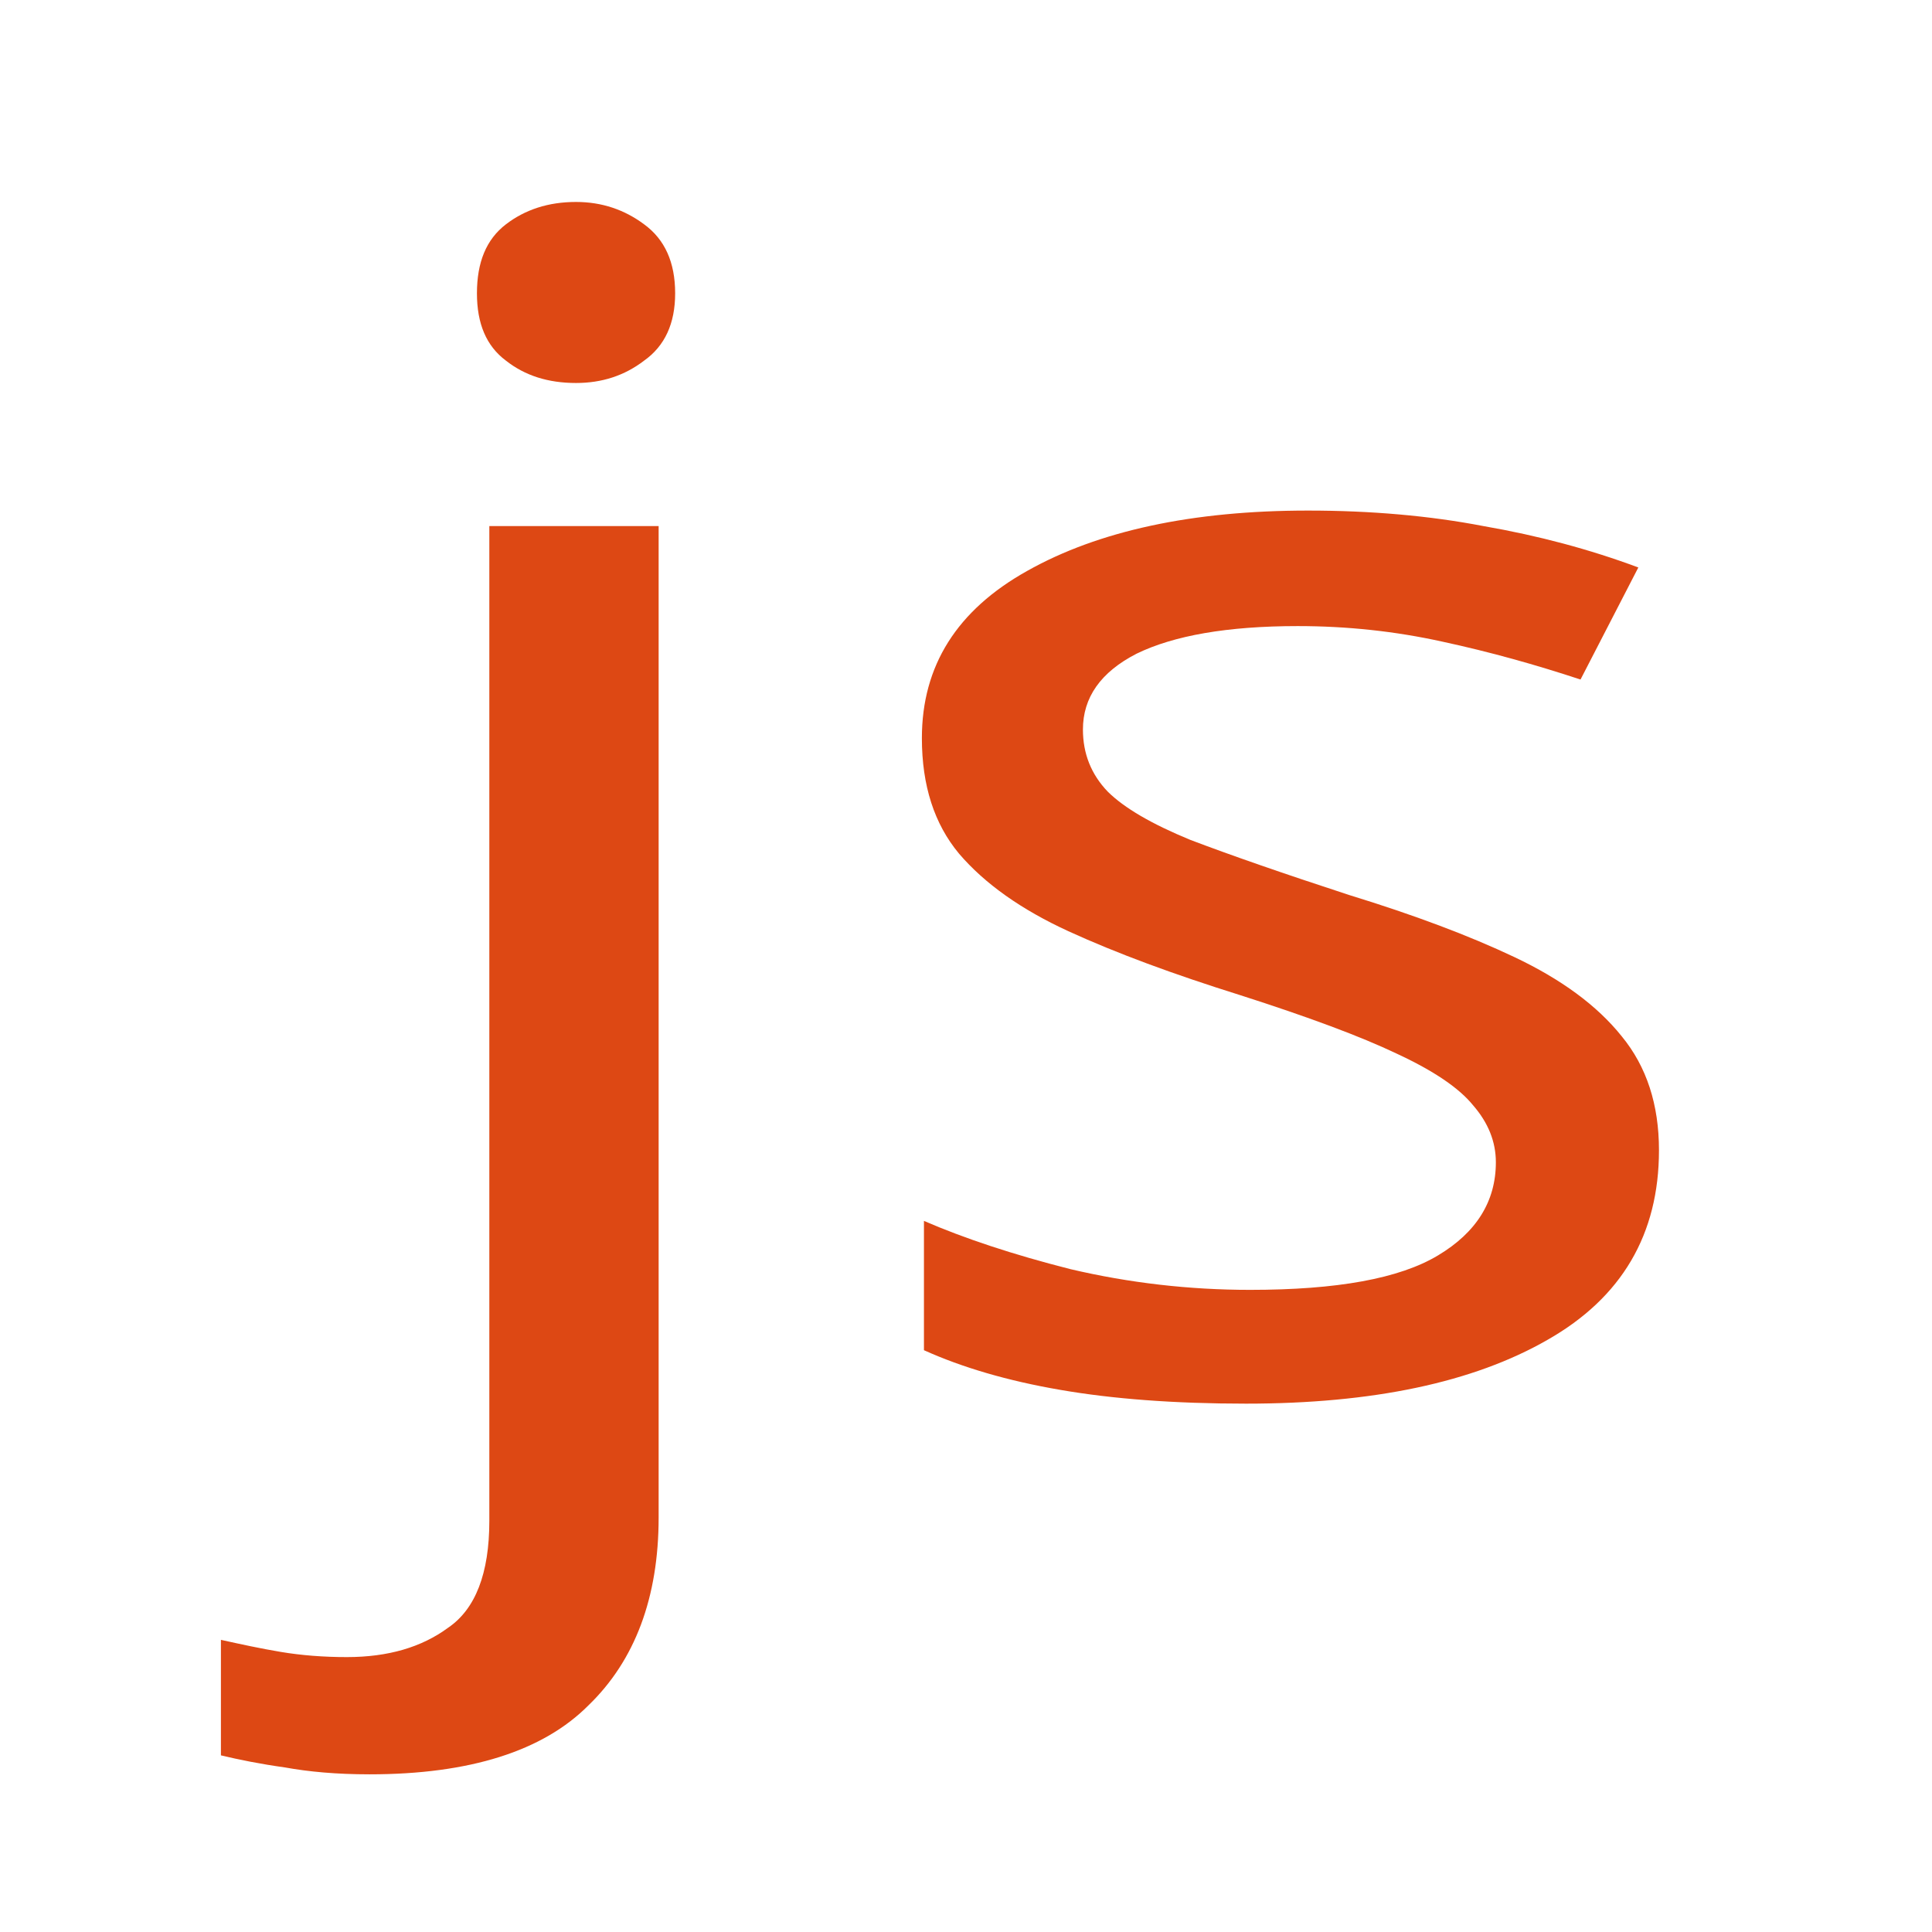
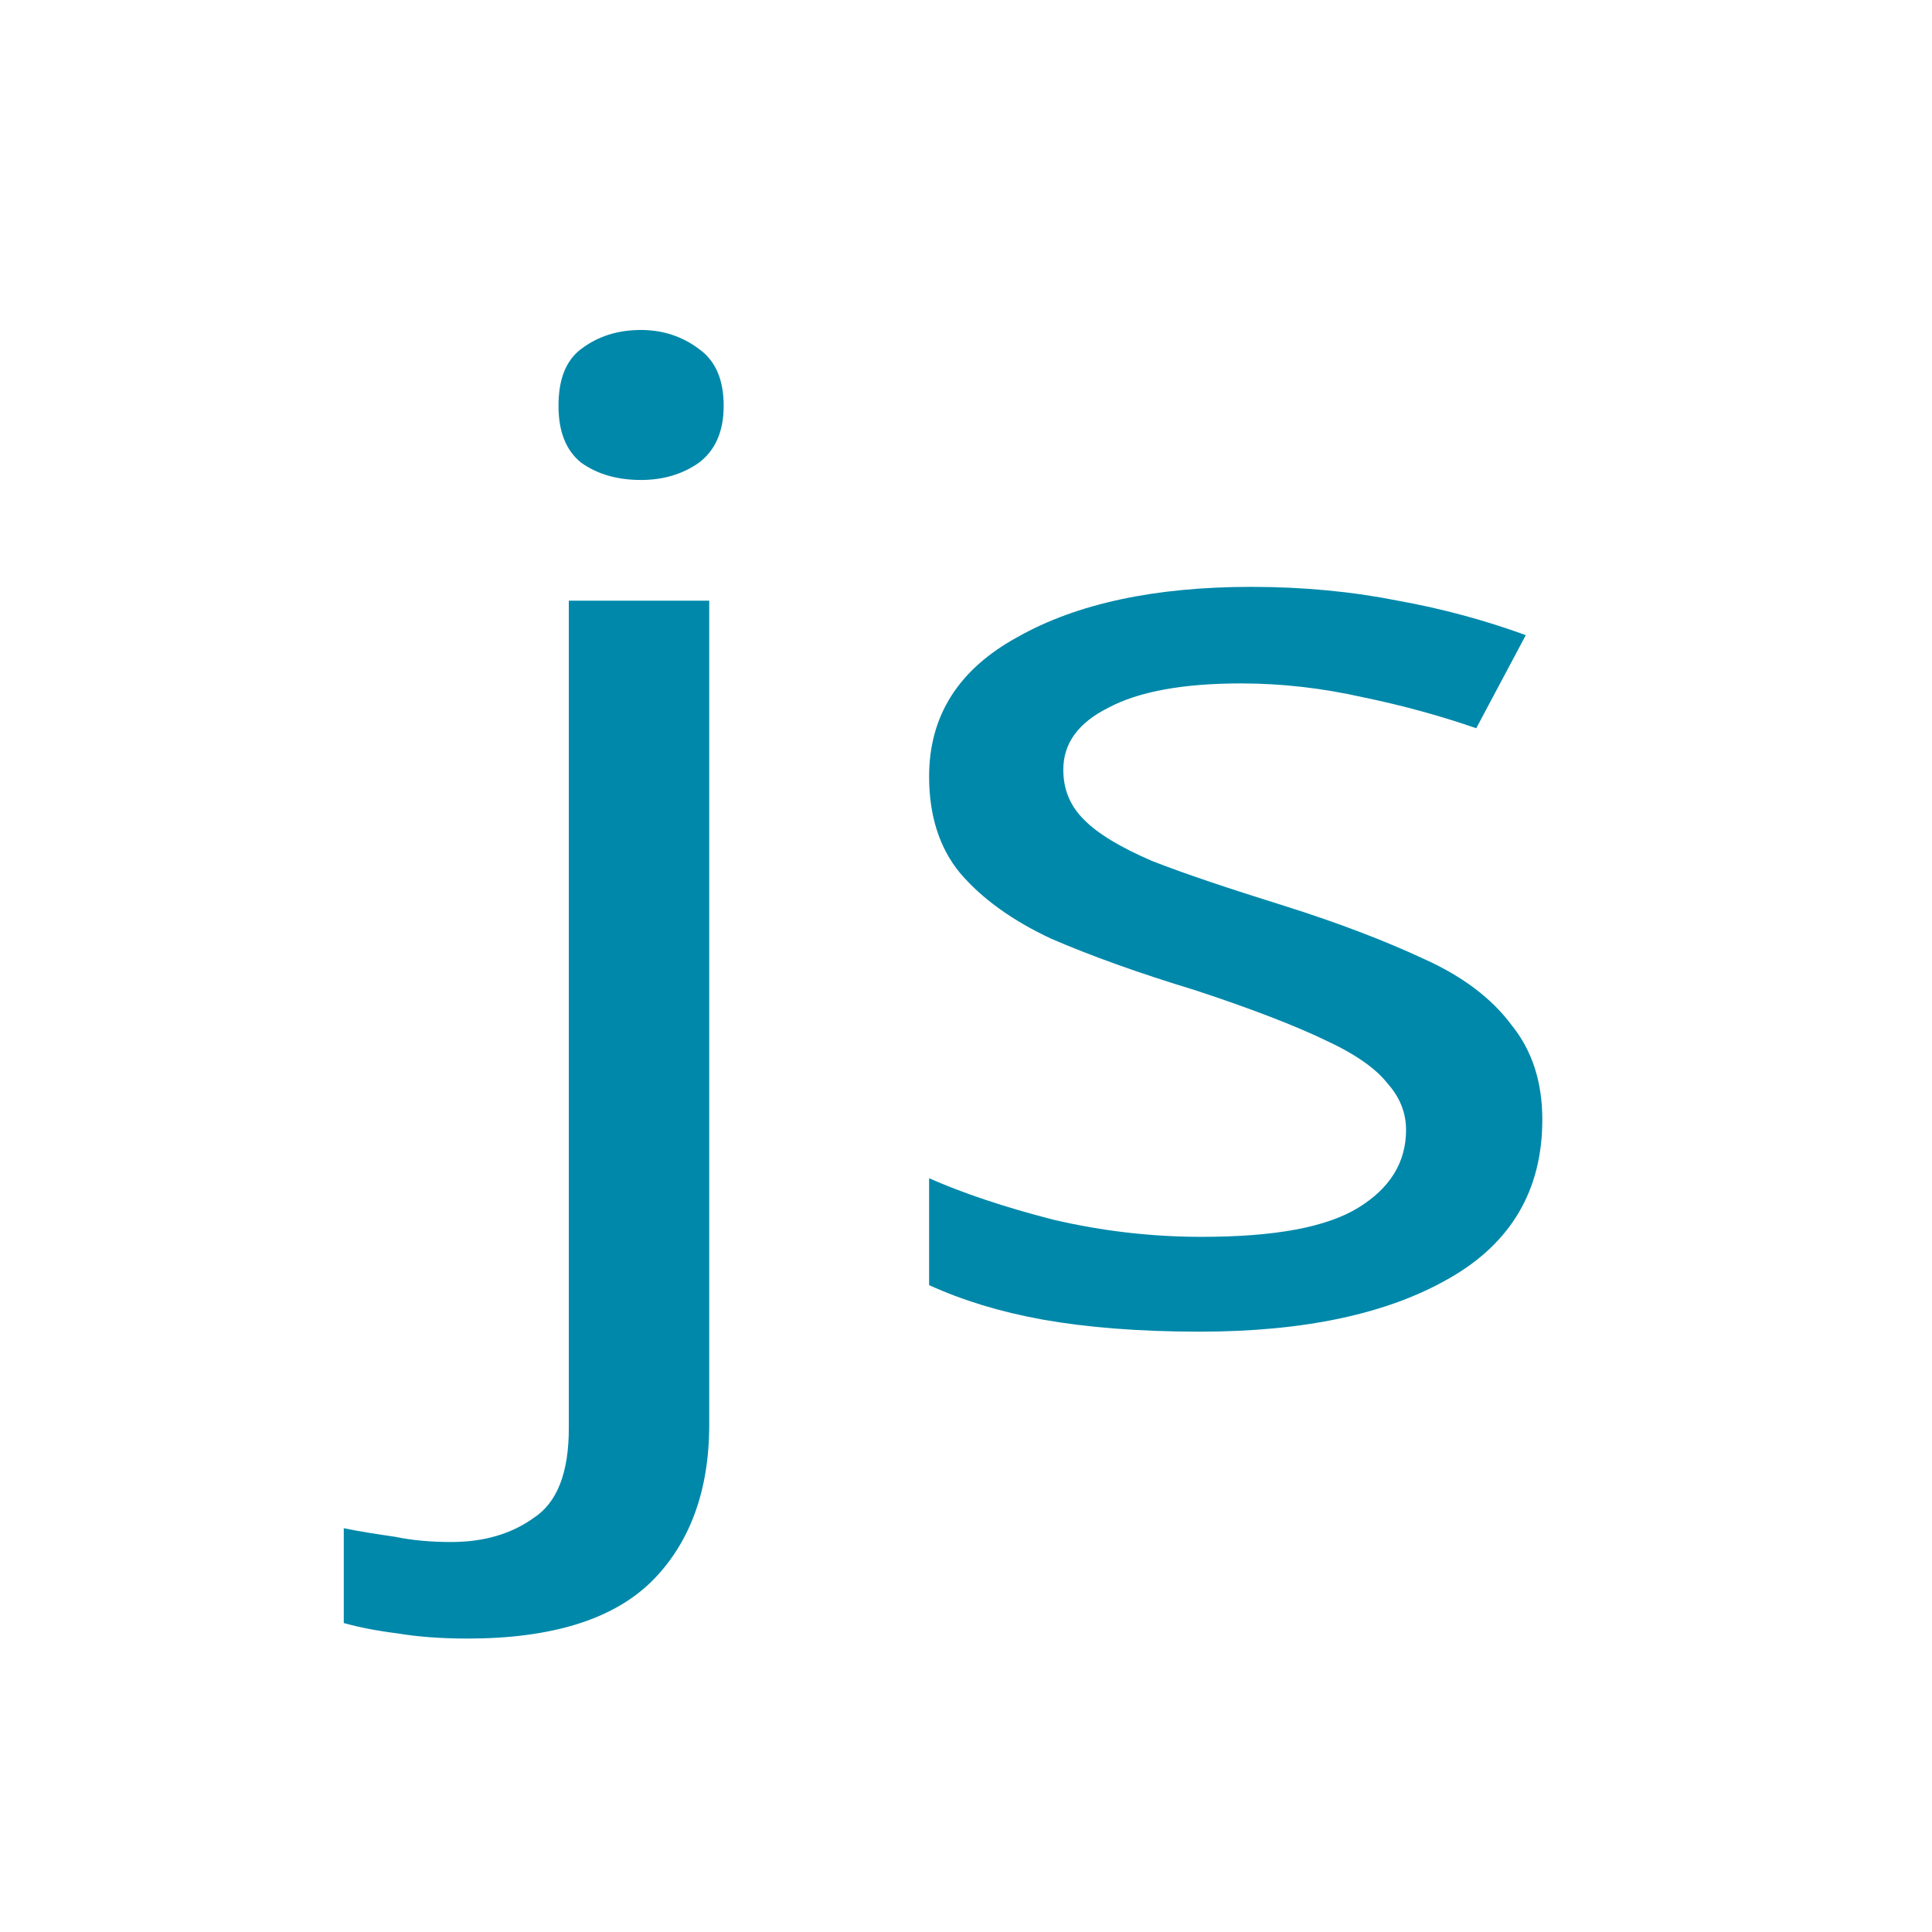
<svg xmlns="http://www.w3.org/2000/svg" width="16" height="16" viewBox="0 0 16 16" id="svg2" version="1.1">
  <defs id="defs4" />
  <g id="layer1" transform="translate(0,-1036.362)">
    <text xml:space="preserve" style="font-style:normal;font-variant:normal;font-weight:normal;font-stretch:normal;line-height:0%;font-family:Tahoma;-inkscape-font-specification:Tahoma;text-align:start;letter-spacing:0px;word-spacing:0px;writing-mode:lr-tb;text-anchor:start;fill:#000000;fill-opacity:1;stroke:none;stroke-width:1px;stroke-linecap:butt;stroke-linejoin:miter;stroke-opacity:1" x="8.3" y="1029.362" id="text4688">
      <tspan id="tspan4690" x="8.3" y="1029.362" style="font-size:12.5px;line-height:1.25"> </tspan>
    </text>
    <flowRoot xml:space="preserve" id="flowRoot6543" style="font-style:normal;font-variant:normal;font-weight:normal;font-stretch:normal;line-height:0.01%;font-family:Tahoma;-inkscape-font-specification:Tahoma;text-align:start;letter-spacing:0px;word-spacing:0px;writing-mode:lr-tb;text-anchor:start;fill:#000000;fill-opacity:1;stroke:none;stroke-width:1px;stroke-linecap:butt;stroke-linejoin:miter;stroke-opacity:1">
      <flowRegion id="flowRegion6545">
        <rect id="rect6547" width="41.1" height="35" x="-0.9" y="-7.4" style="font-style:normal;font-variant:normal;font-weight:normal;font-stretch:normal;font-size:12.5px;font-family:Tahoma;-inkscape-font-specification:Tahoma" />
      </flowRegion>
      <flowPara id="flowPara6549" style="font-size:12.5px;line-height:1.25"> </flowPara>
    </flowRoot>
-     <text xml:space="preserve" style="font-style:normal;font-variant:normal;font-weight:normal;font-stretch:normal;font-size:13.99px;line-height:0%;font-family:Tahoma;-inkscape-font-specification:Tahoma;text-align:start;letter-spacing:0px;word-spacing:0px;writing-mode:lr-tb;text-anchor:start;fill:#dd4814;fill-opacity:1;stroke:none;stroke-width:1.166px;stroke-linecap:butt;stroke-linejoin:miter;stroke-opacity:1" x="2.468" y="1146.702" id="text6539" transform="scale(1.094327,0.9138037)">
-       <tspan id="tspan6541" x="2.468" y="1146.702" style="font-style:normal;font-variant:normal;font-weight:normal;font-stretch:normal;font-size:14.573px;line-height:1.25;font-family:Tahoma;-inkscape-font-specification:Tahoma;fill:#dd4814;fill-opacity:1;stroke-width:1.166px">js</tspan>
+     <text xml:space="preserve" style="font-style:normal;font-variant:normal;font-weight:normal;font-stretch:normal;font-size:11.659px;line-height:0%;font-family:Tahoma;-inkscape-font-specification:Tahoma;text-align:start;letter-spacing:0px;word-spacing:0px;writing-mode:lr-tb;text-anchor:start;fill:#0088aa;fill-opacity:1;stroke:none;stroke-width:1.166px;stroke-linecap:butt;stroke-linejoin:miter;stroke-opacity:1;" x="3.275" y="1146.064" id="text6539" transform="scale(1.094327,0.9138037)">
+       <tspan id="tspan6541" x="3.275" y="1146.064" style="font-style:normal;font-variant:normal;font-weight:normal;font-stretch:normal;font-size:12.145px;line-height:1.25;font-family:Tahoma;-inkscape-font-specification:Tahoma;fill:#0088aa;fill-opacity:1;stroke-width:1.166px;">js</tspan>
    </text>
  </g>
</svg>
